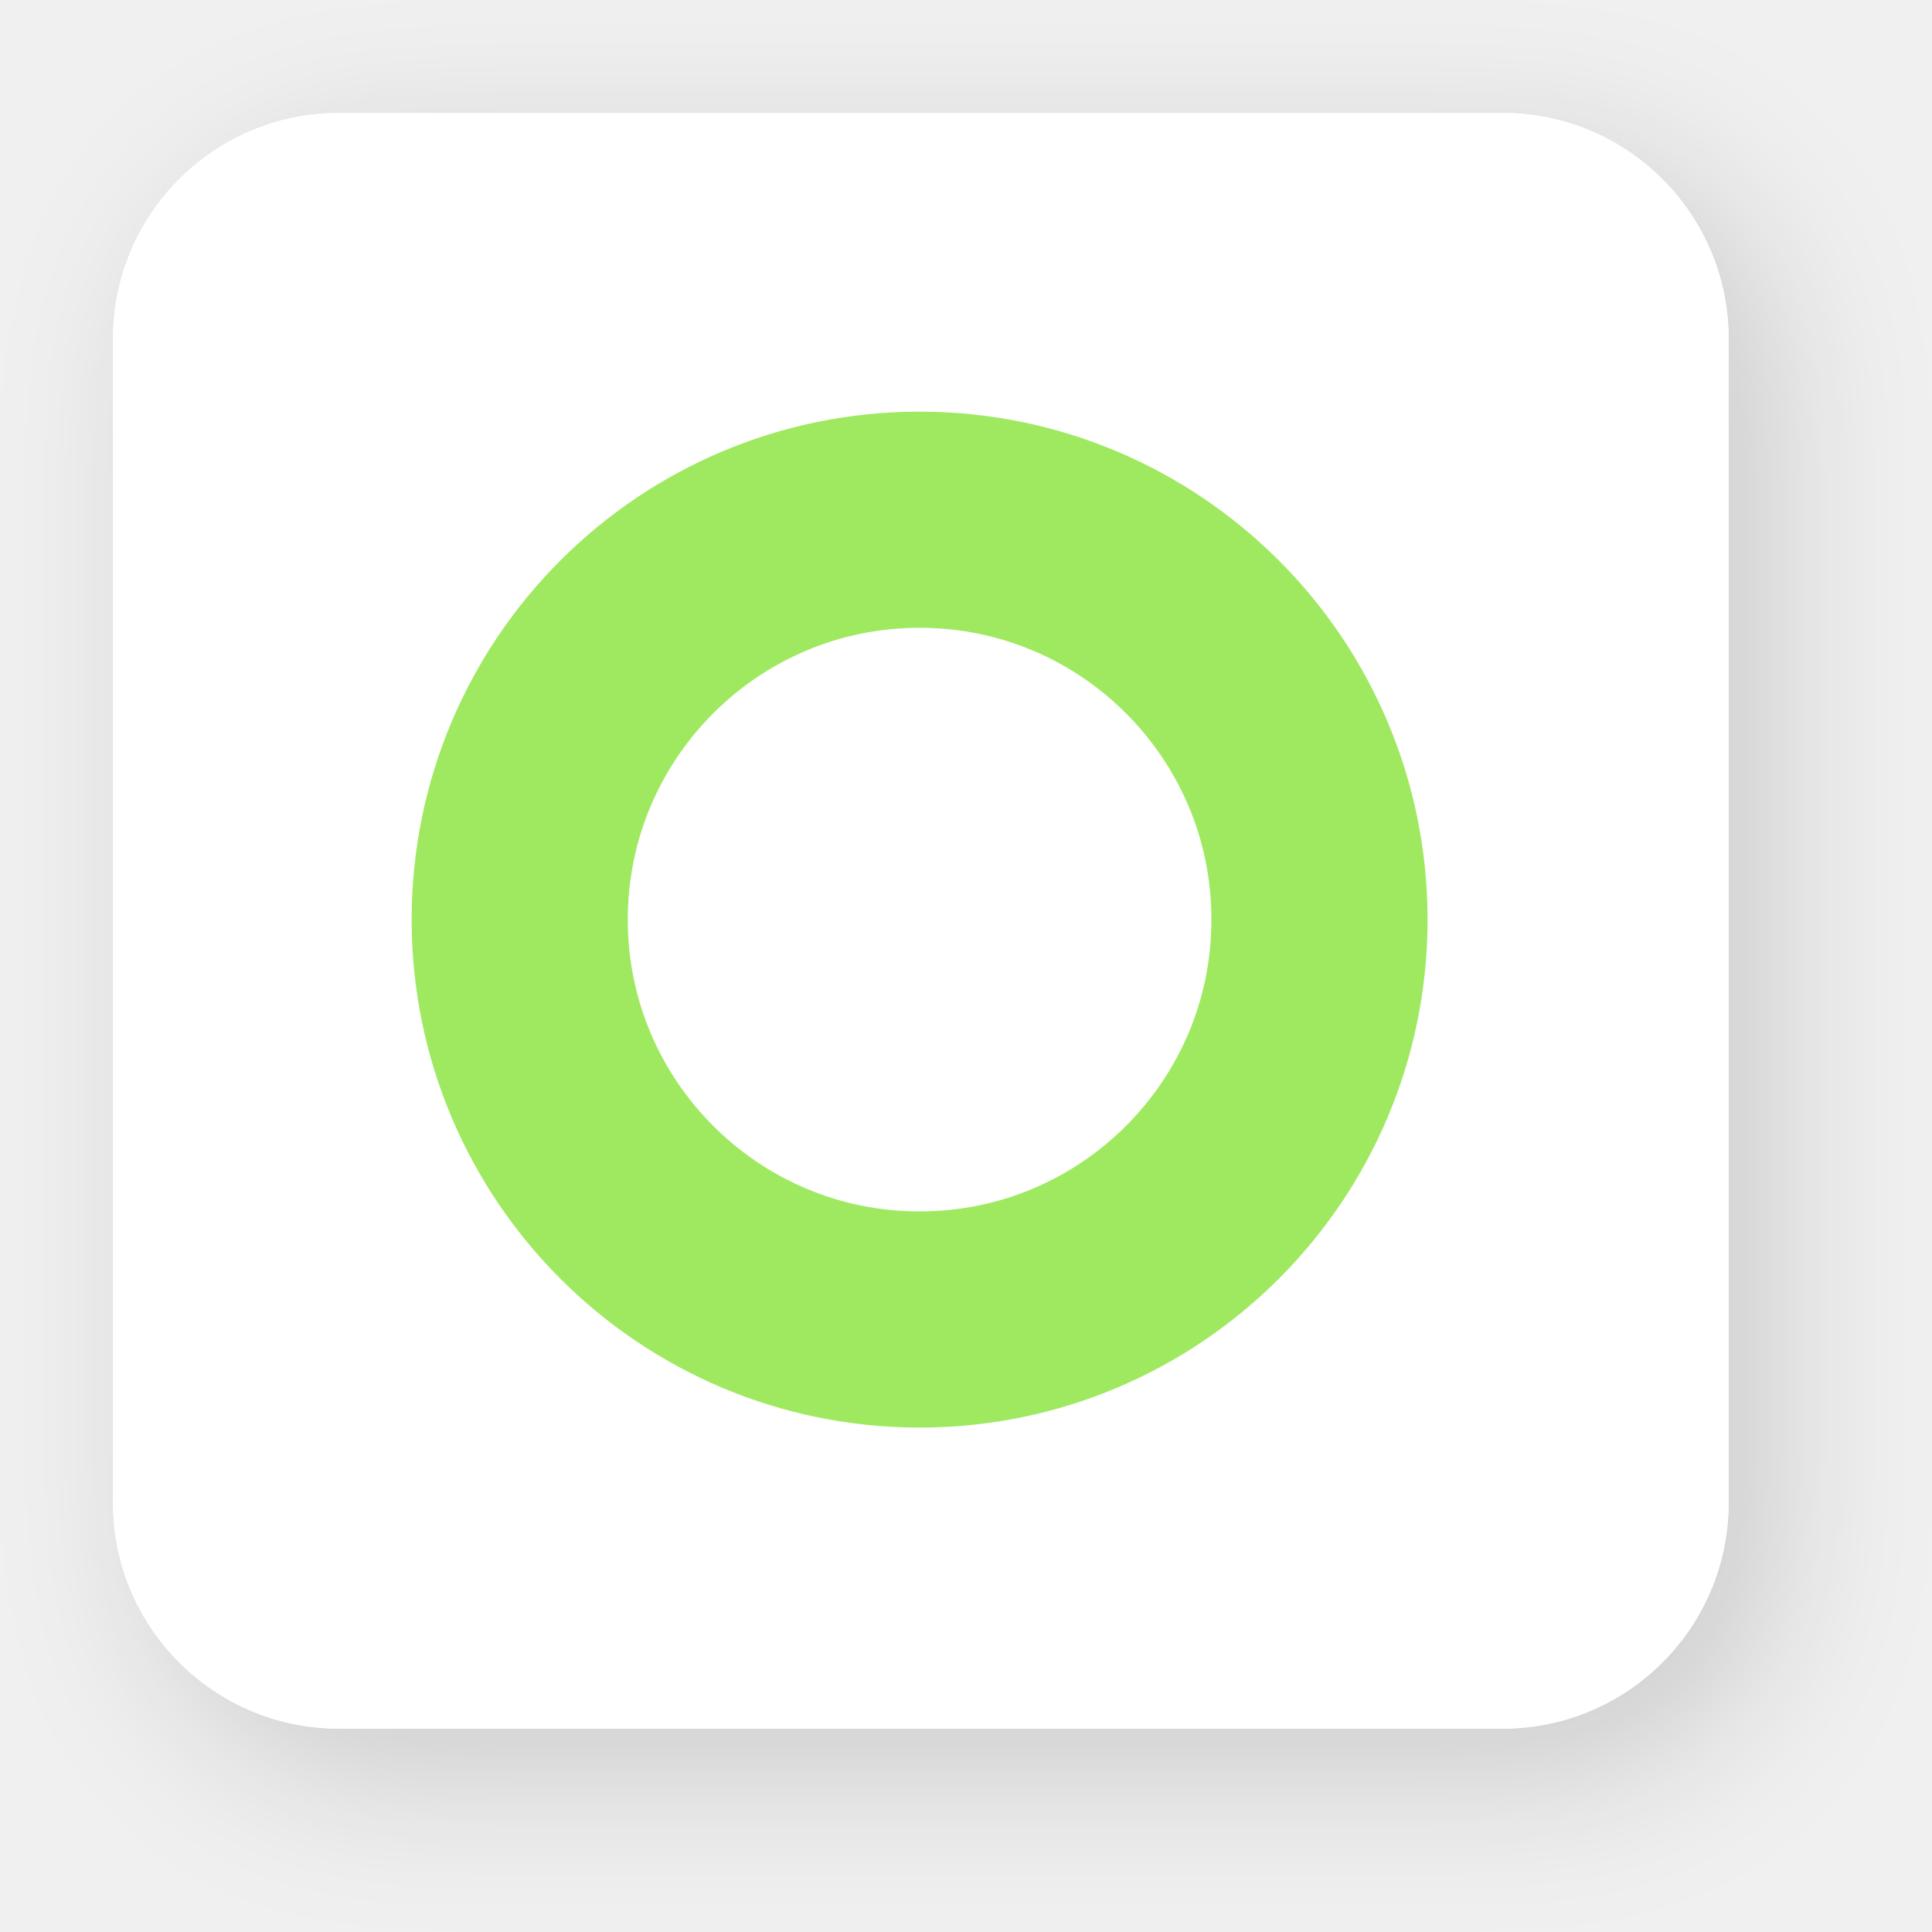
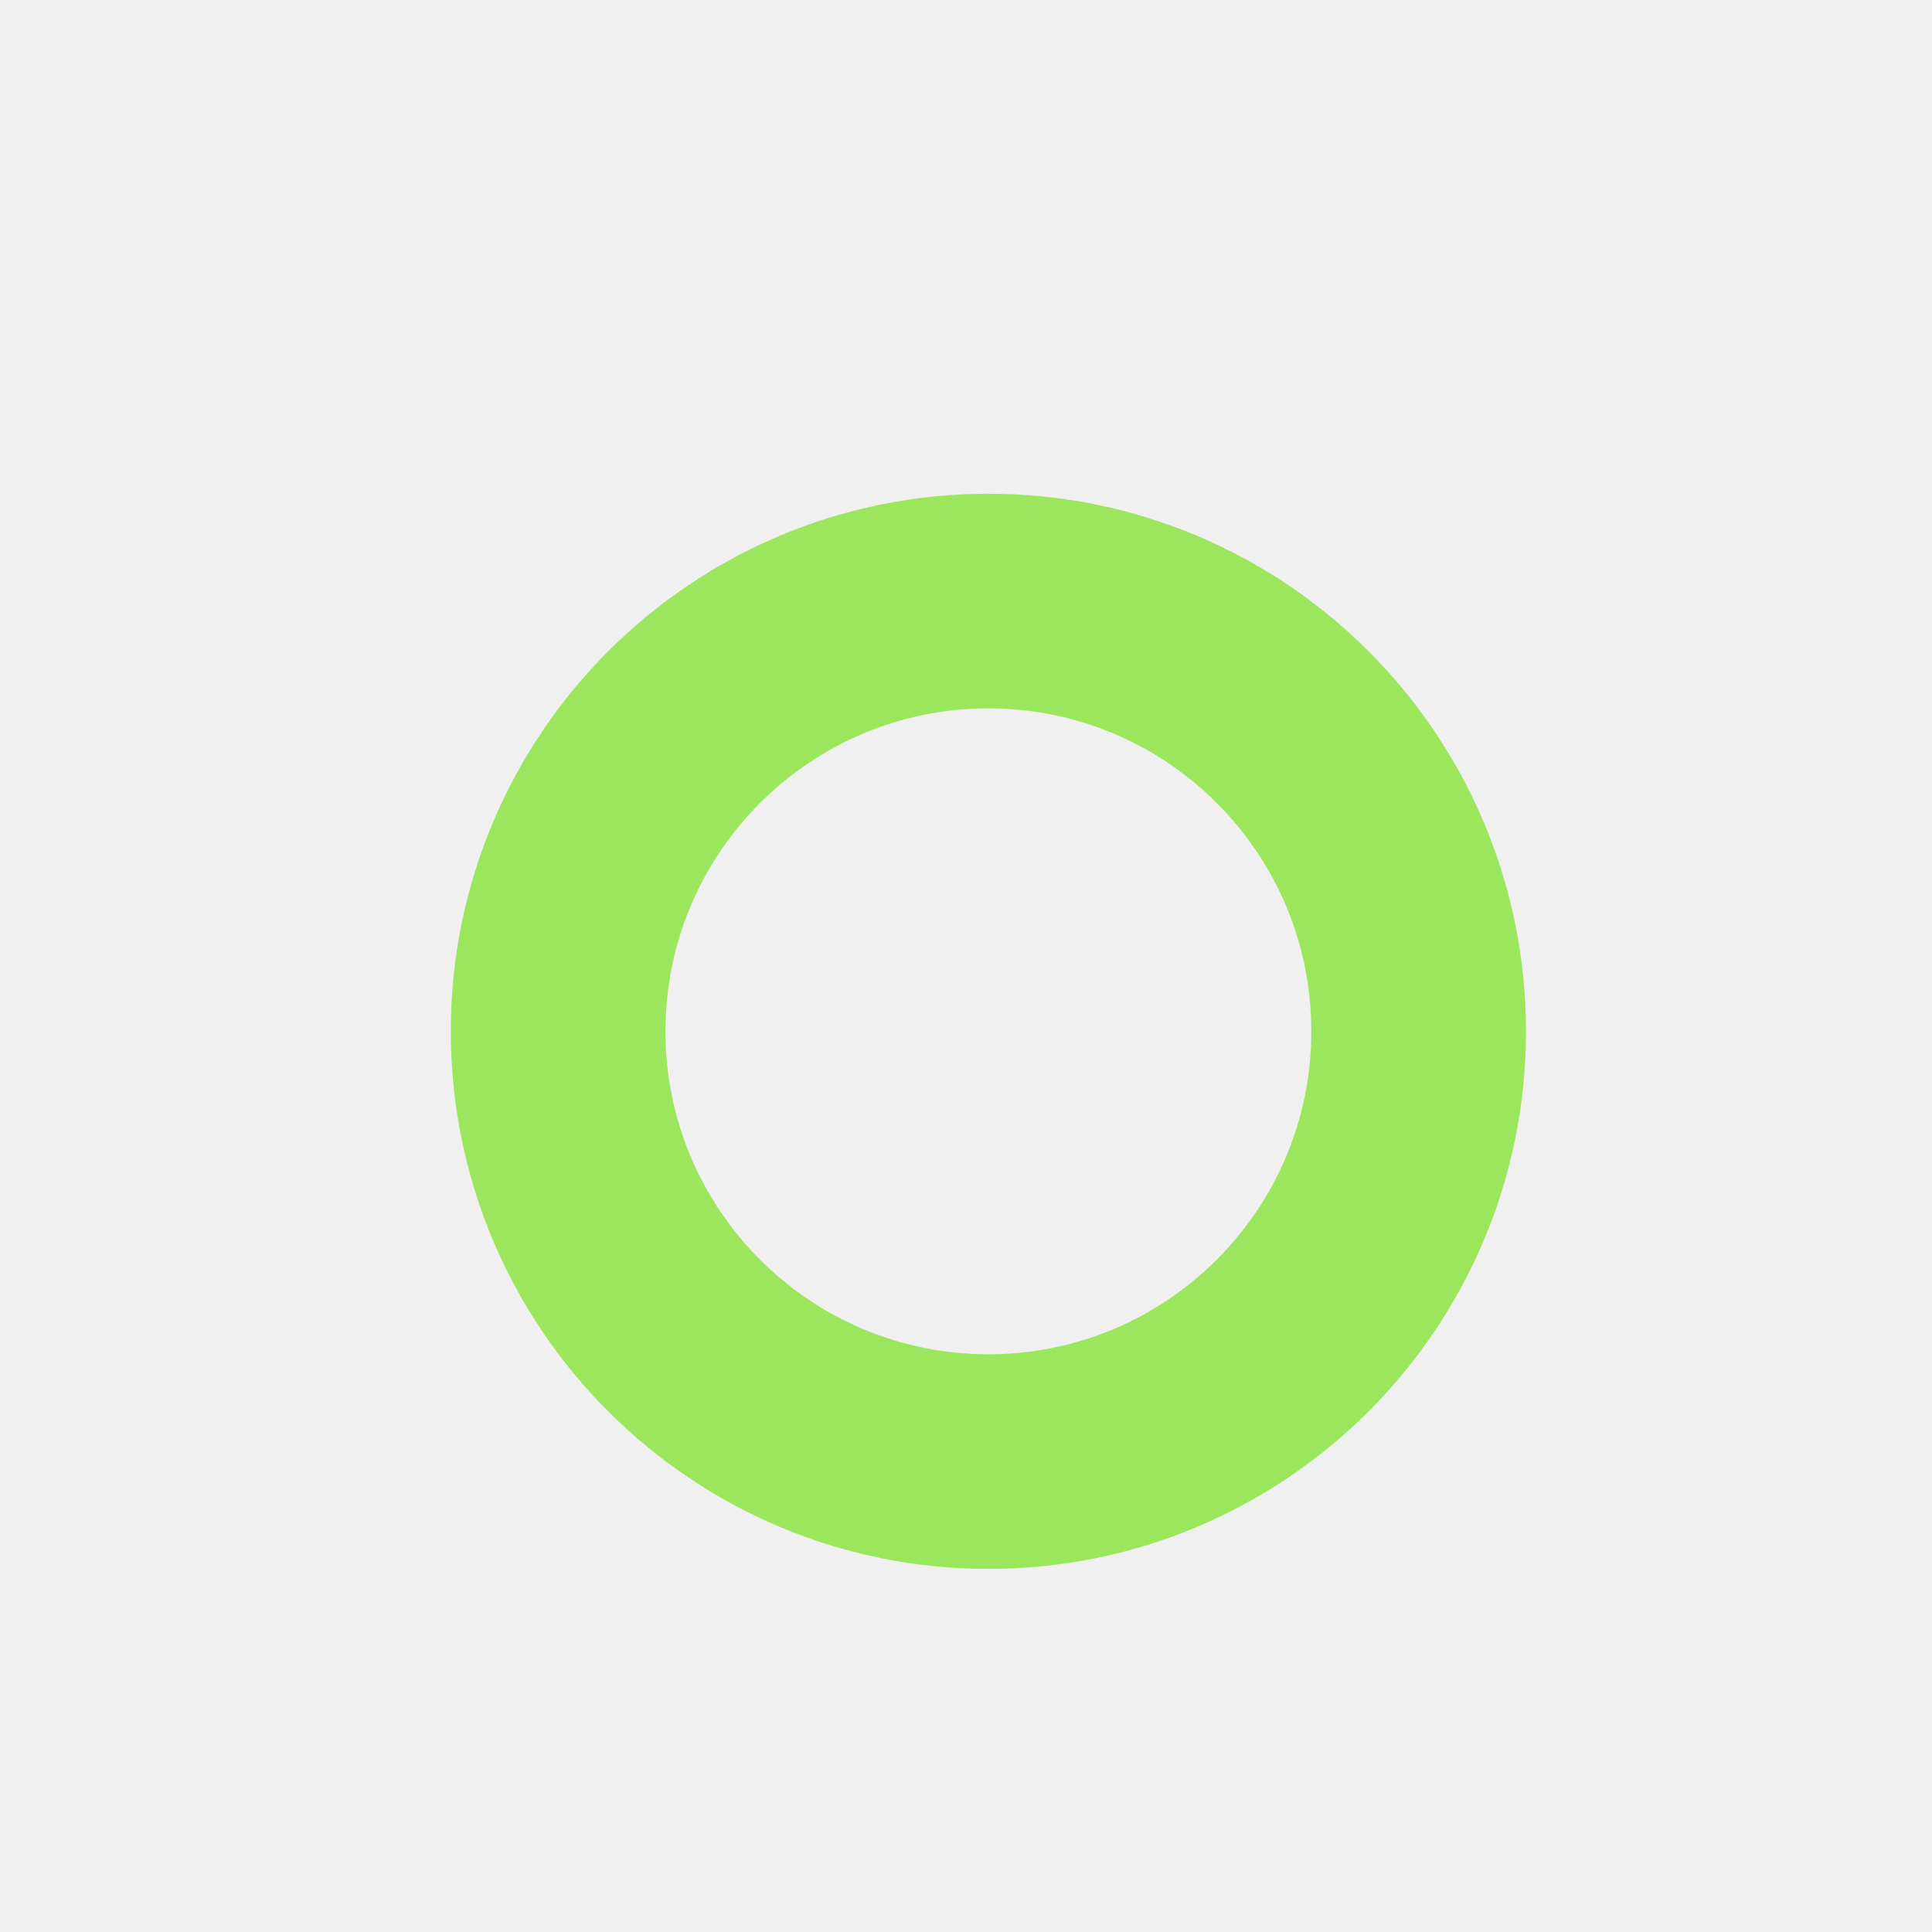
- <svg xmlns="http://www.w3.org/2000/svg" width="171" height="171" viewBox="0 0 171 171" fill="none">
-   <g filter="url(#filter0_d_16_1004)">
-     <rect x="10" y="10" width="143" height="143" rx="20" fill="white" />
-     <rect x="10.5" y="10.5" width="142" height="142" rx="19.5" stroke="white" />
-   </g>
-   <circle opacity="0.8" cx="81.394" cy="81.394" r="35.394" stroke="#87E43A" stroke-width="19.132" stroke-linecap="round" stroke-linejoin="bevel" />
-   <defs>
-     <filter id="filter0_d_16_1004" x="0" y="0" width="171" height="171" filterUnits="userSpaceOnUse" color-interpolation-filters="sRGB">
-       <feFlood flood-opacity="0" result="BackgroundImageFix" />
-       <feColorMatrix in="SourceAlpha" type="matrix" values="0 0 0 0 0 0 0 0 0 0 0 0 0 0 0 0 0 0 127 0" result="hardAlpha" />
-       <feOffset dx="4" dy="4" />
-       <feGaussianBlur stdDeviation="7" />
-       <feColorMatrix type="matrix" values="0 0 0 0 0 0 0 0 0 0 0 0 0 0 0 0 0 0 0.15 0" />
-       <feBlend mode="normal" in2="BackgroundImageFix" result="effect1_dropShadow_16_1004" />
-       <feBlend mode="normal" in="SourceGraphic" in2="effect1_dropShadow_16_1004" result="shape" />
-     </filter>
-   </defs>
+ <svg xmlns="http://www.w3.org/2000/svg" width="90" height="90" viewBox="0 0 90 90" fill="none">
+   <circle opacity="0.8" cx="46.043" cy="48.043" r="20.043" stroke="#87E43A" stroke-width="10" stroke-linecap="round" stroke-linejoin="bevel" />
</svg>
